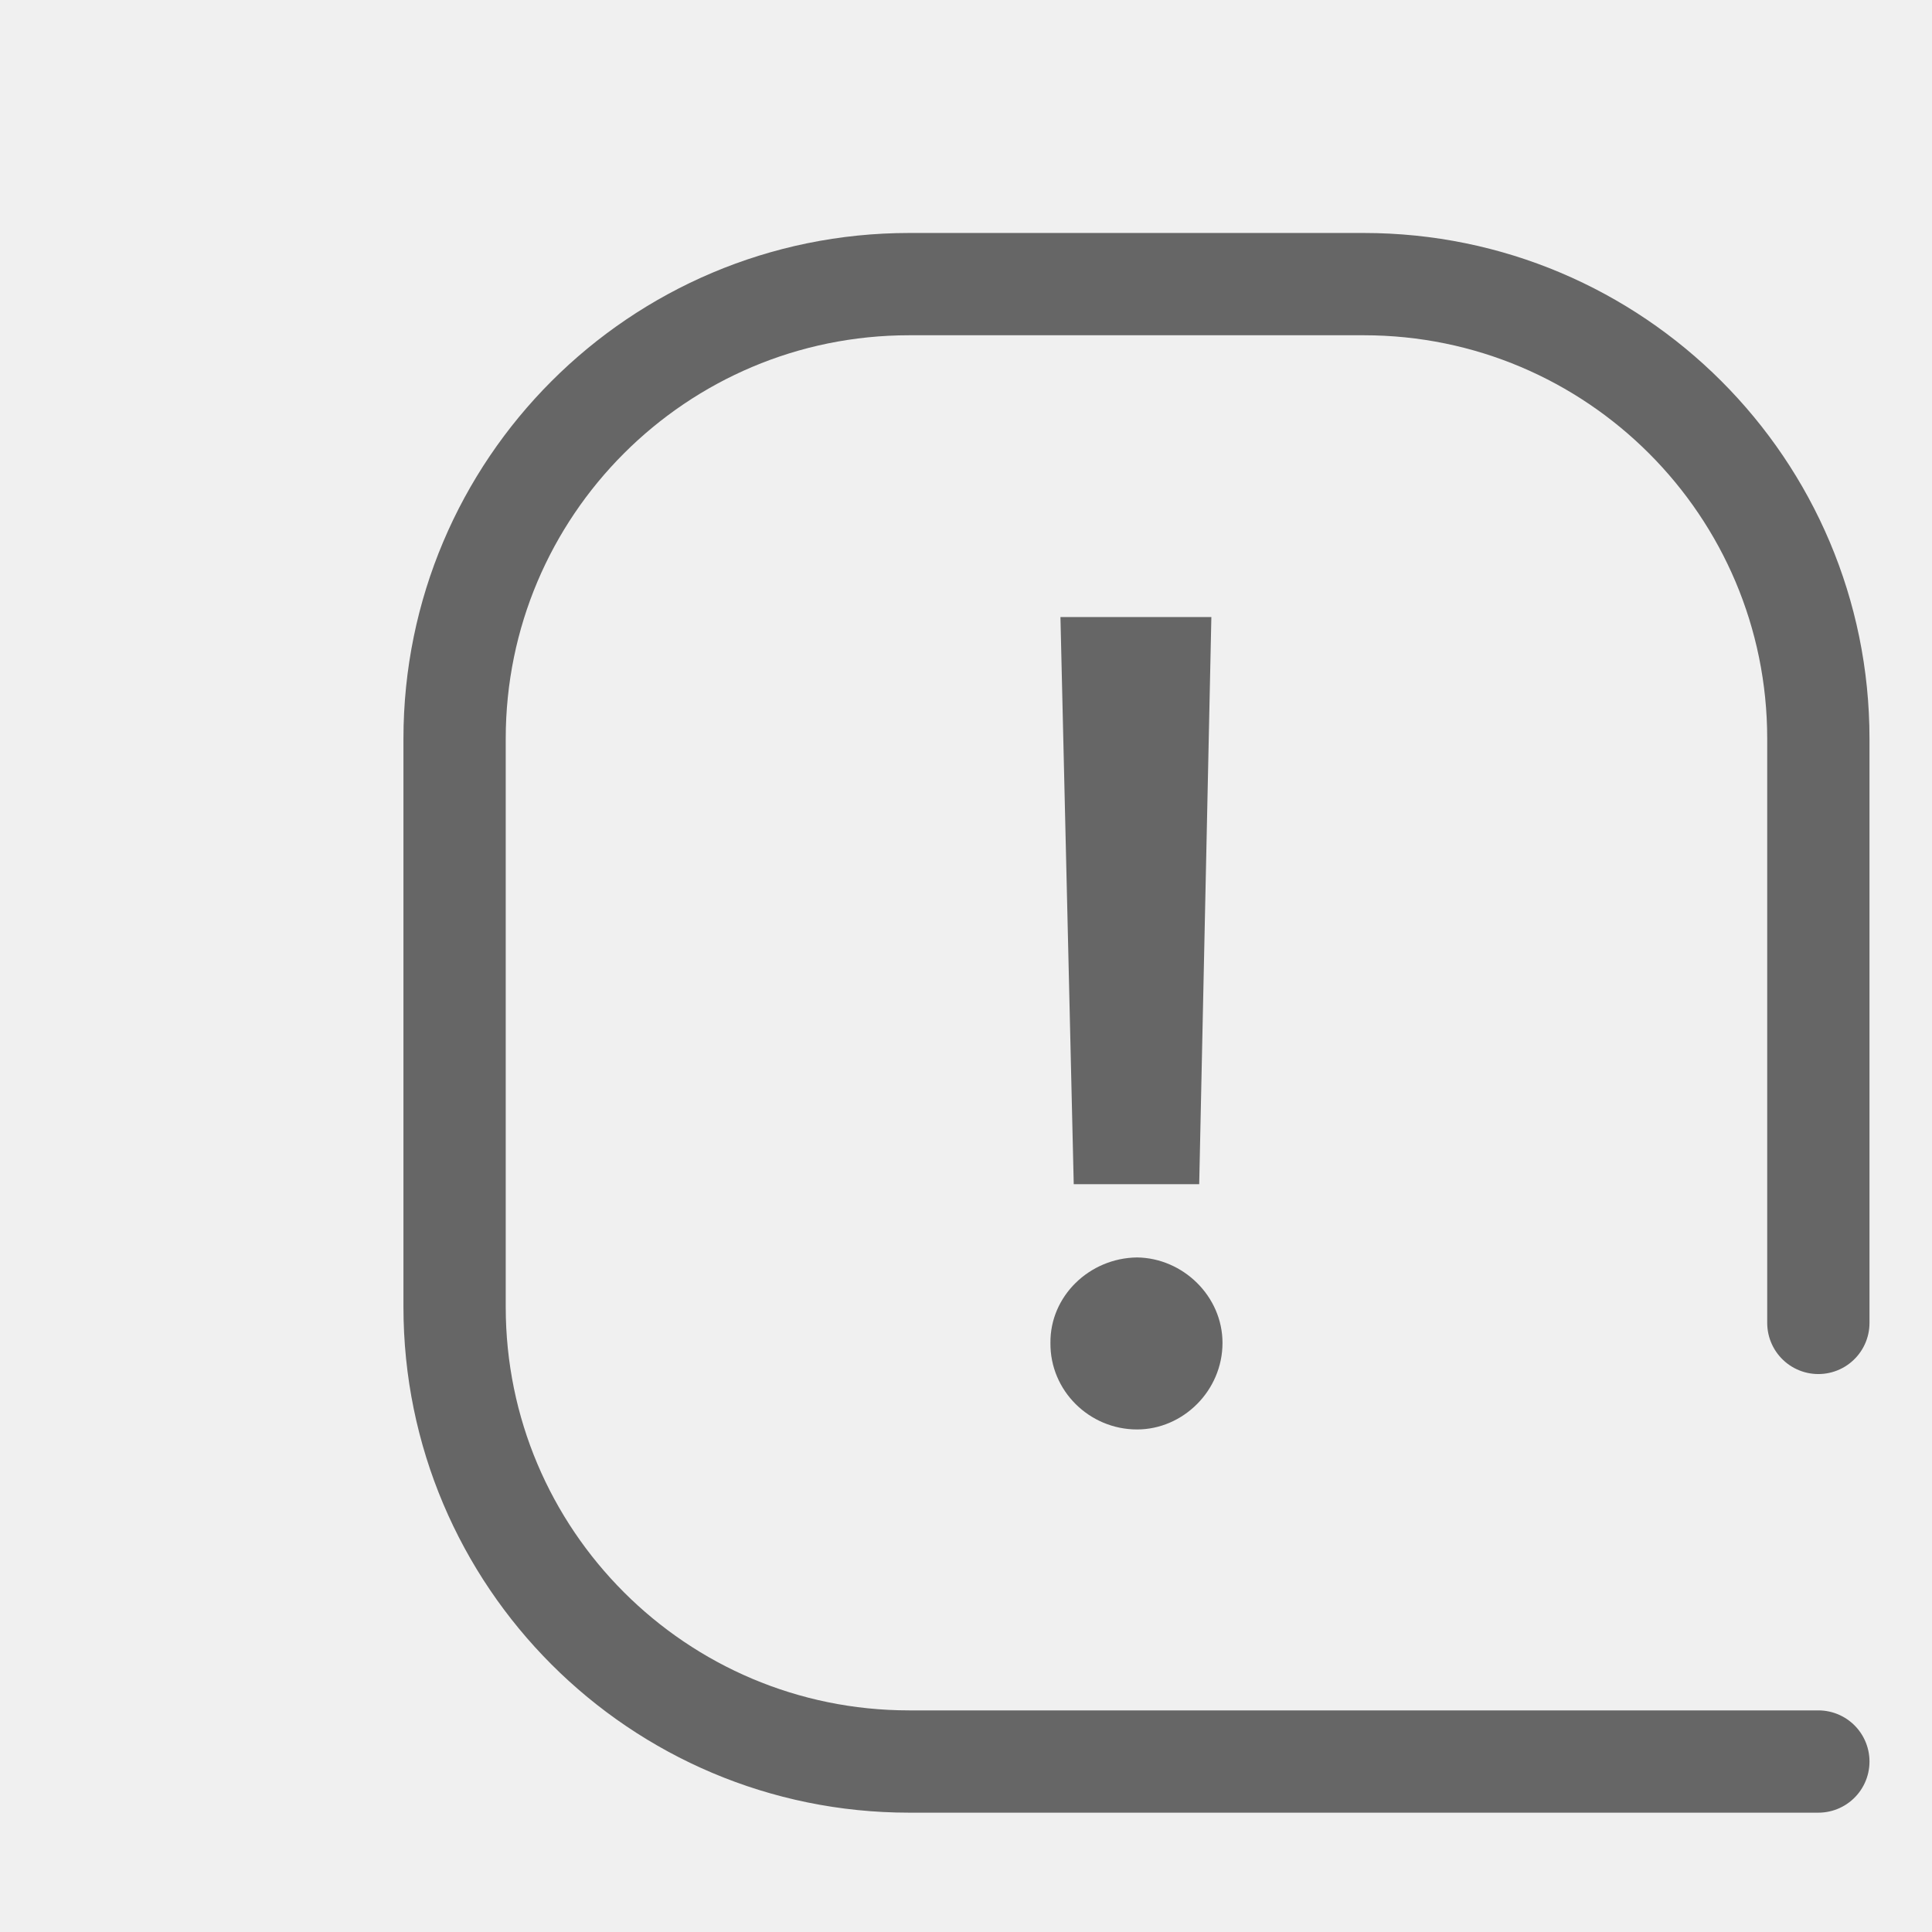
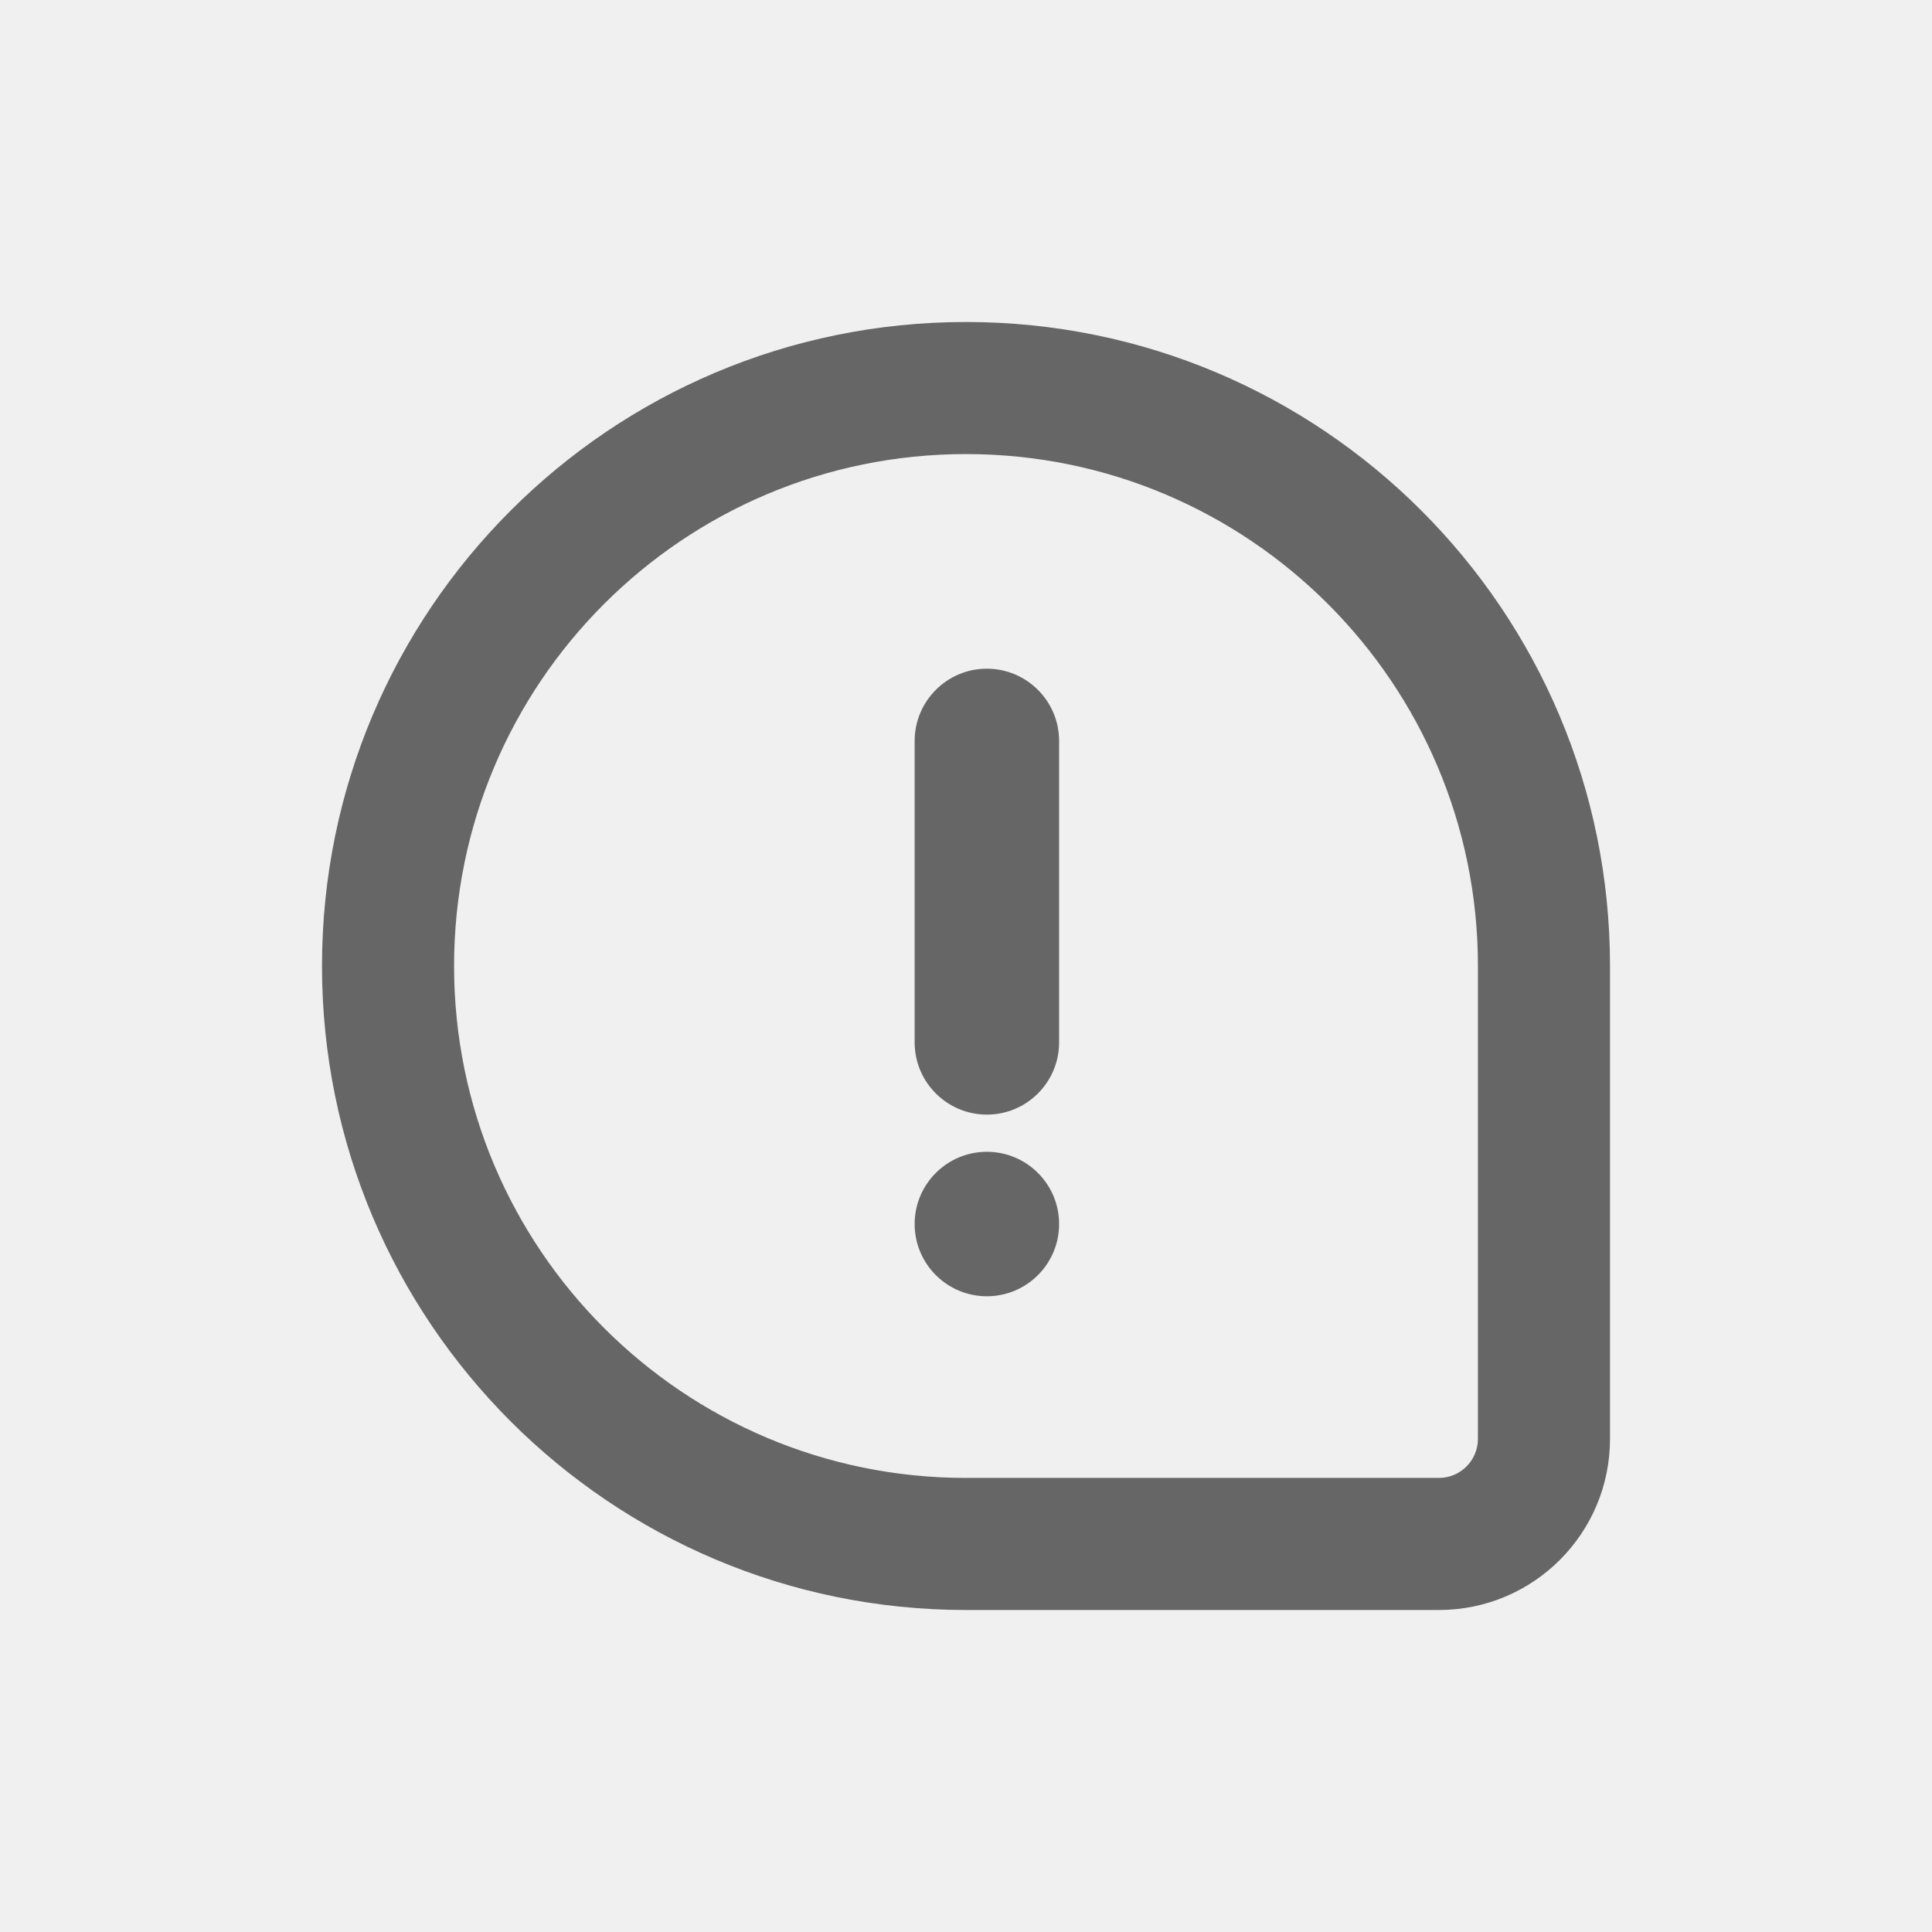
- <svg xmlns="http://www.w3.org/2000/svg" width="34" height="34" viewBox="0 0 34 34" fill="none">
-   <path d="M32 31H16C11.582 31 8 27.418 8 23V13C8 8.582 11.582 5 16 5H24C28.418 5 32 8.582 32 13V23.281" stroke="#666666" stroke-width="1.8" stroke-linecap="round" />
-   <path d="M21.318 10.859L21.104 20.84H18.896L18.662 10.859H21.318ZM18.486 23.633C18.477 22.812 19.17 22.139 20.01 22.129C20.82 22.139 21.514 22.812 21.514 23.633C21.514 24.473 20.82 25.156 20.01 25.156C19.17 25.156 18.477 24.473 18.486 23.633Z" fill="#666666" />
+ <svg xmlns="http://www.w3.org/2000/svg" width="36" height="36" viewBox="0 0 36 36" fill="none">
+   <g clip-path="url(#clip0_1400_22831)">
+     <g clip-path="url(#clip1_1400_22831)">
+       <path d="M18.389 21.462C19.132 21.462 19.735 22.065 19.735 22.808C19.735 23.551 19.132 24.154 18.389 24.154C17.646 24.154 17.043 23.551 17.043 22.808C17.043 22.064 17.646 21.462 18.389 21.462Z" fill="#666666" />
+       <path d="M18.389 12.46C19.132 12.461 19.735 13.064 19.735 13.807V19.423C19.735 20.166 19.132 20.769 18.389 20.769C17.646 20.769 17.043 20.166 17.043 19.423V13.807C17.043 13.064 17.646 12.46 18.389 12.46Z" fill="#666666" />
+       <path fill-rule="evenodd" clip-rule="evenodd" d="M18 6C24.628 6 30 11.372 30 18V26.812C30 28.573 28.573 30 26.812 30H18C11.373 30 6 24.627 6 18C6 11.372 11.372 6 18 6ZM18 8.461C12.732 8.461 8.461 12.732 8.461 18C8.461 23.268 12.732 27.539 18 27.539H26.812C27.213 27.539 27.539 27.213 27.539 26.812V18C27.539 12.732 23.268 8.461 18 8.461Z" fill="#666666" />
+     </g>
+   </g>
+   <defs>
+     <clipPath id="clip0_1400_22831">
+       <rect width="36" height="36" fill="white" />
+     </clipPath>
+     <clipPath id="clip1_1400_22831">
+       <rect width="36" height="36" fill="white" />
+     </clipPath>
+   </defs>
</svg>
